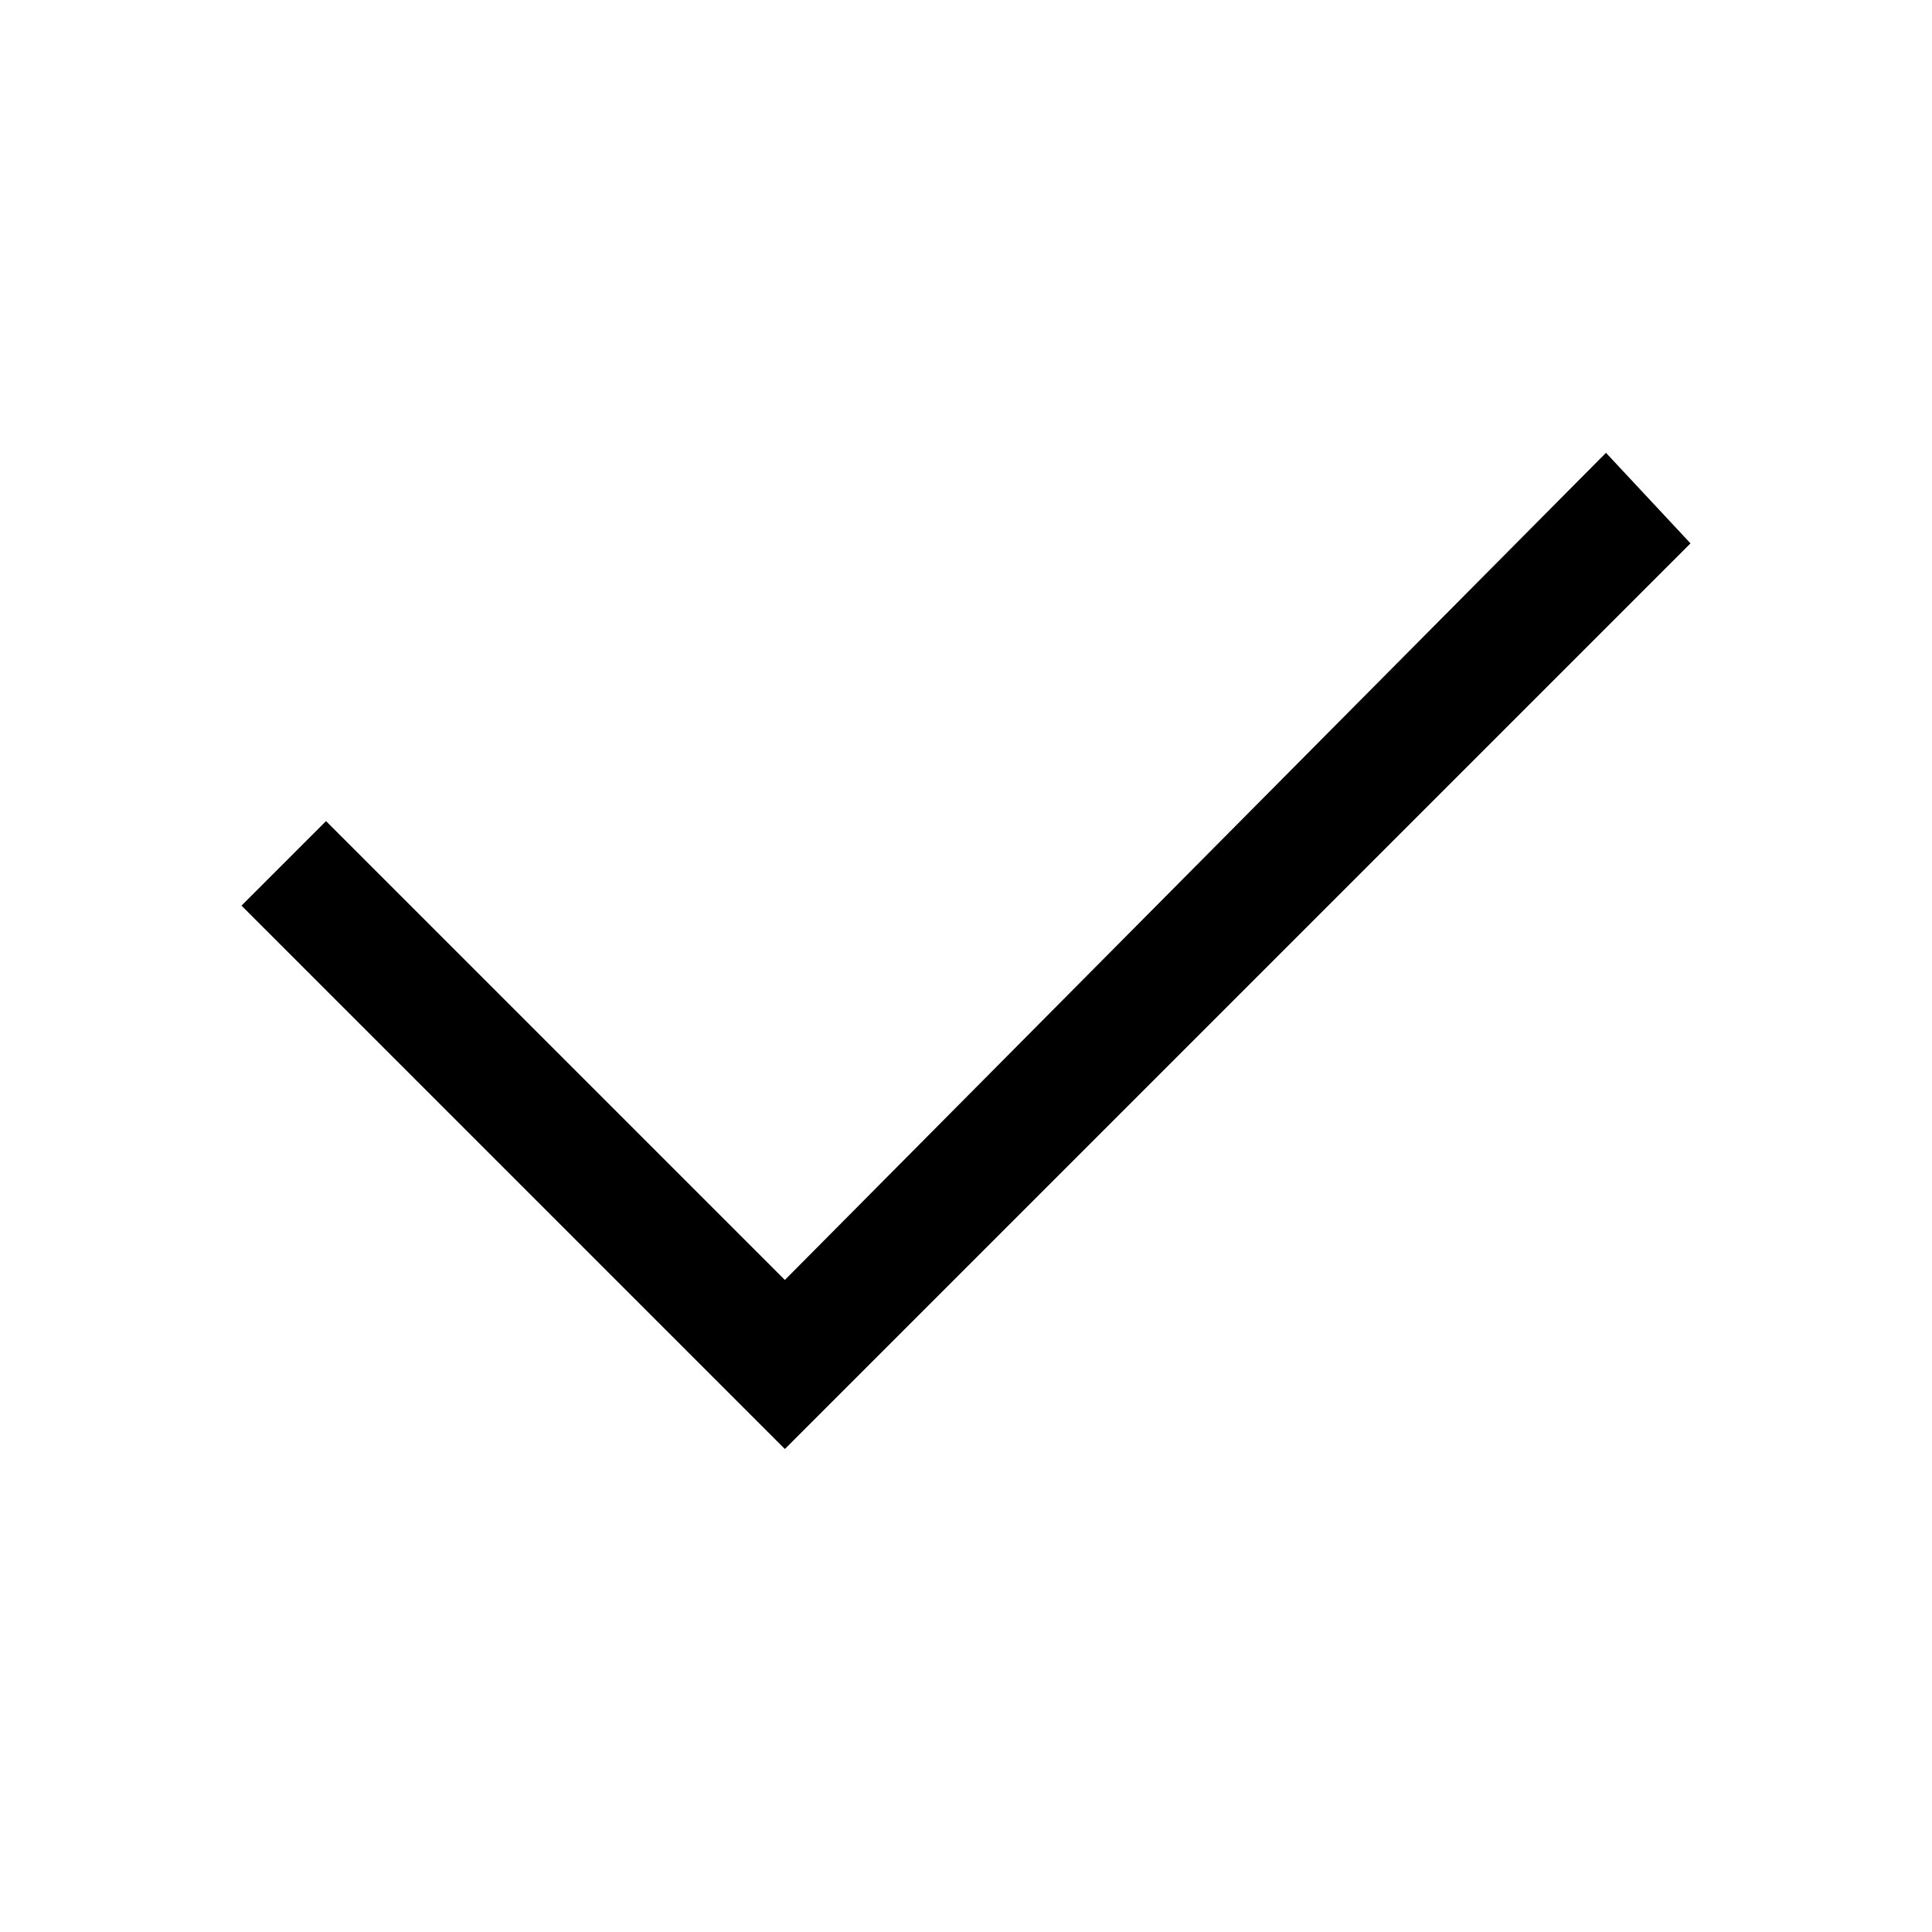
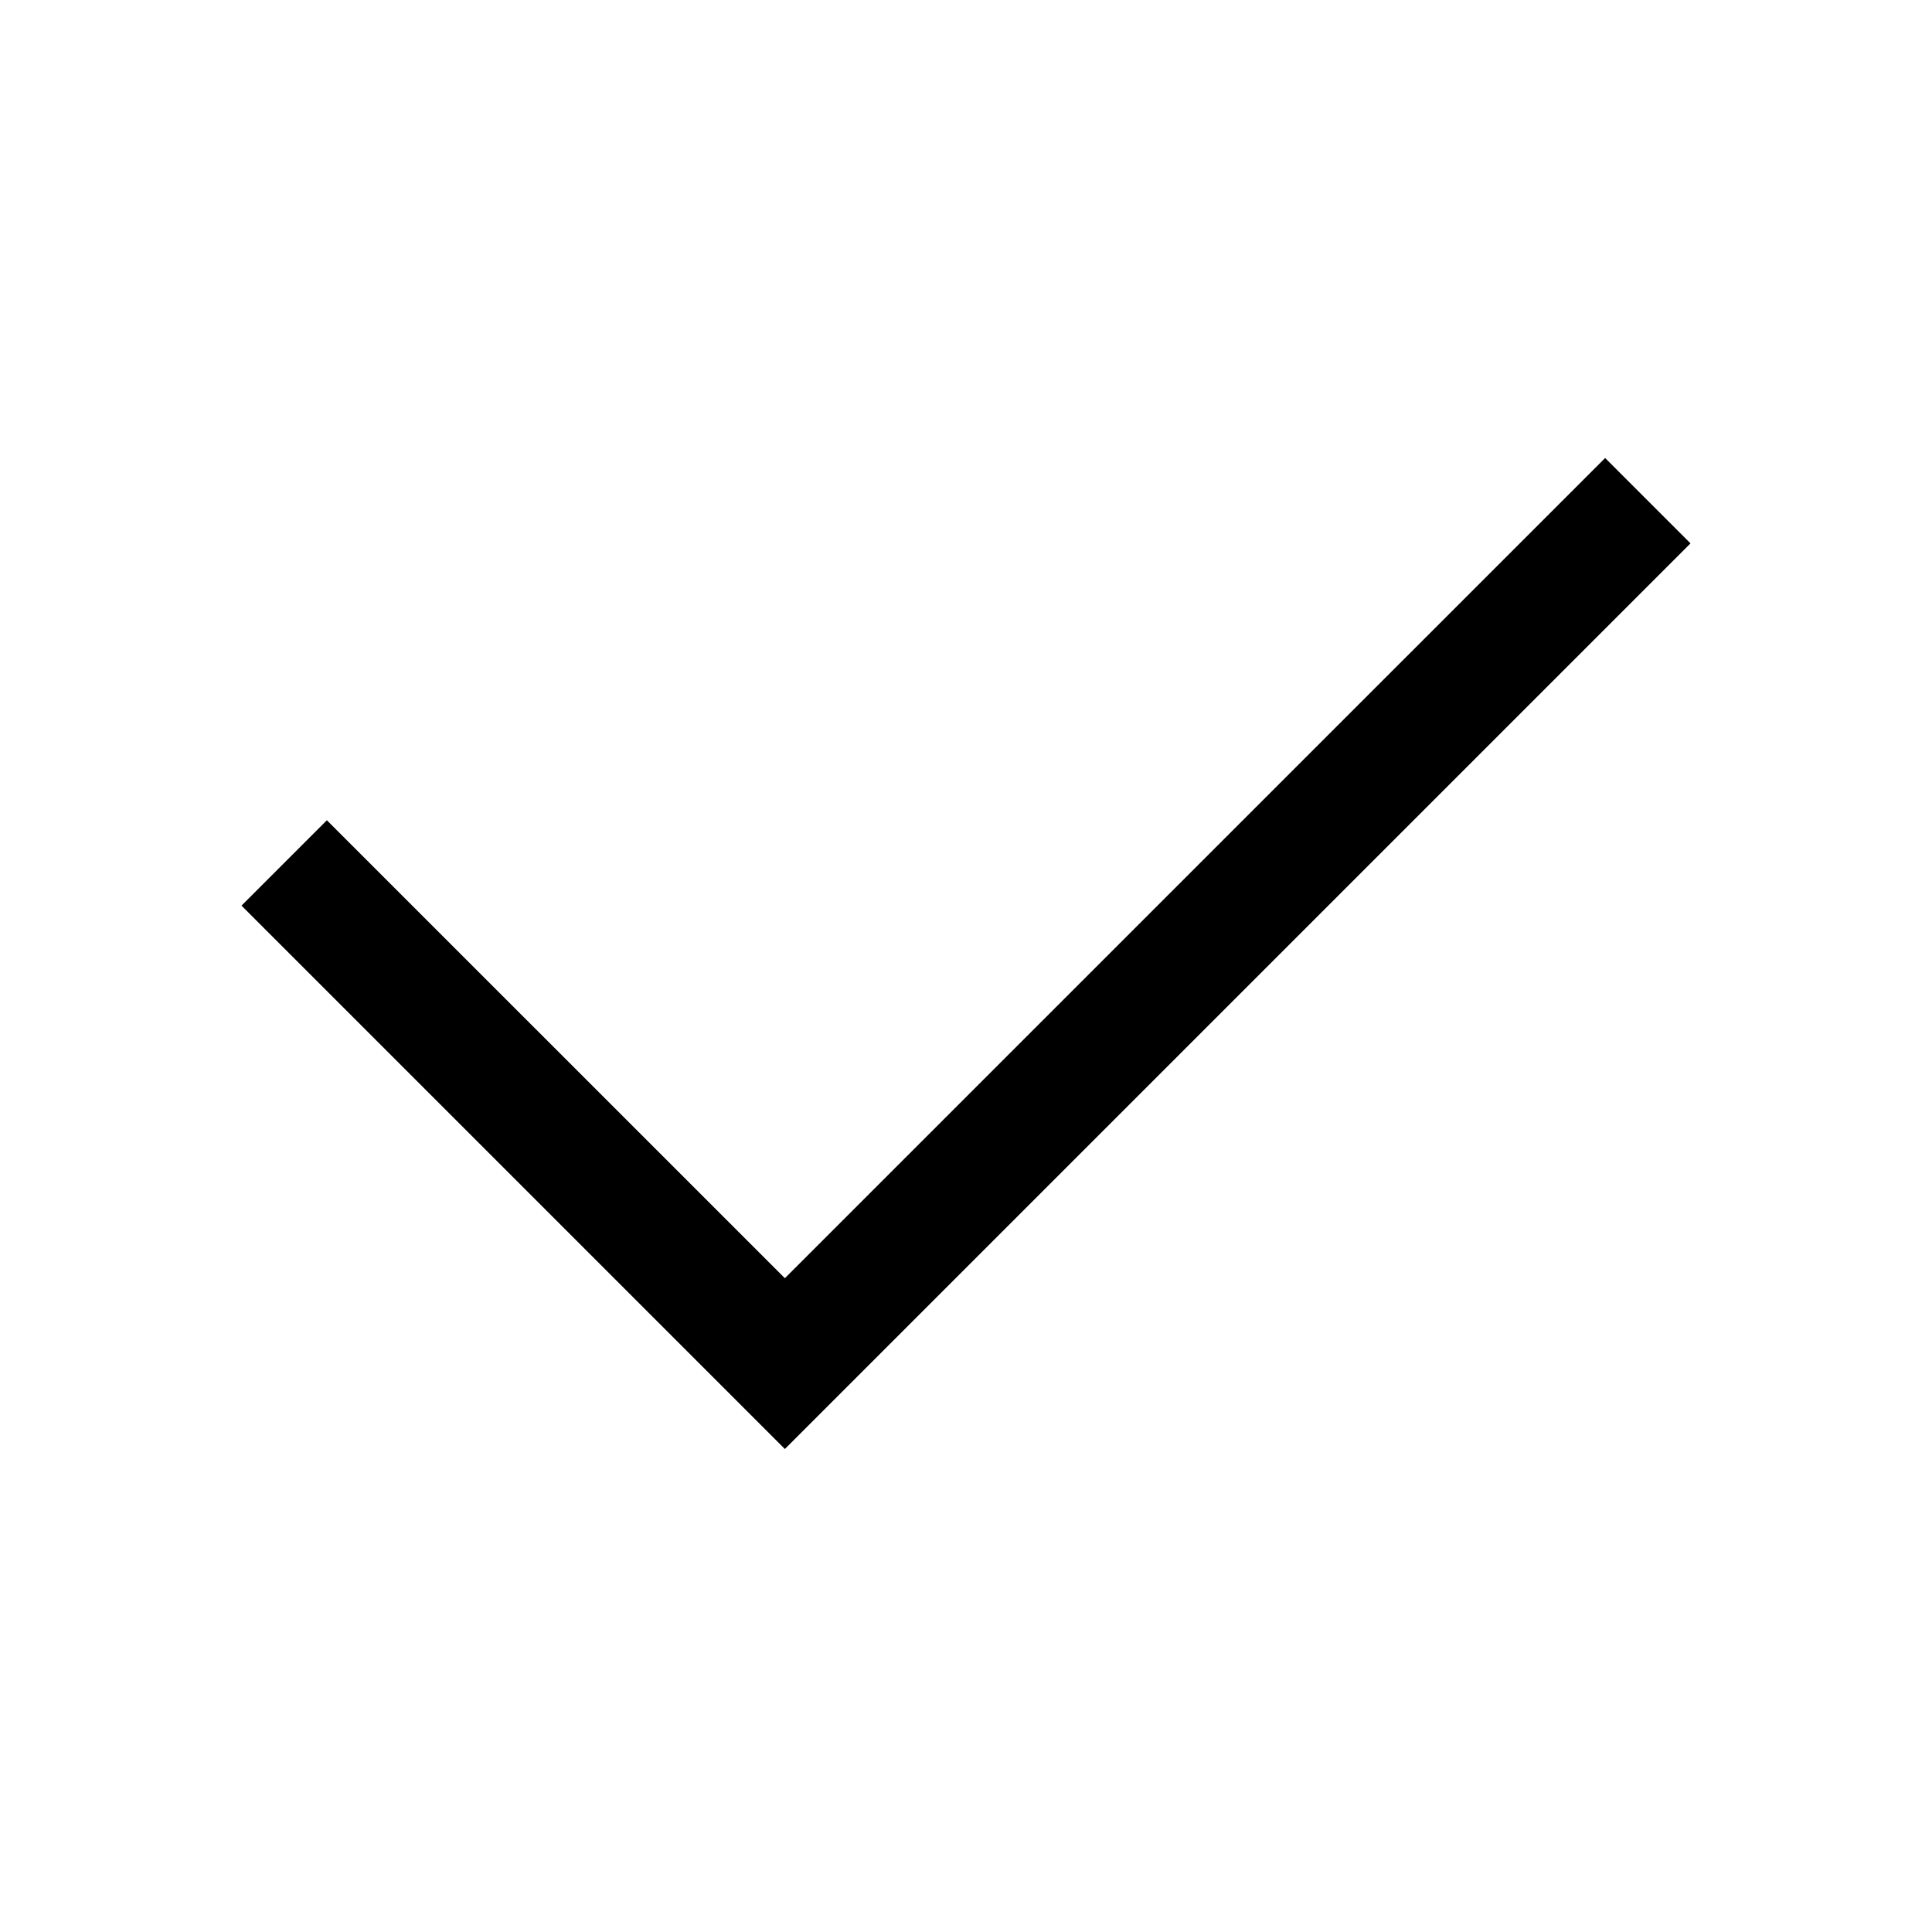
<svg xmlns="http://www.w3.org/2000/svg" id="Layer_1" data-name="Layer 1" width="32" height="32" viewBox="0 0 32 32">
  <defs>
    <style>
      .cls-1 {
        fill: none;
      }
    </style>
  </defs>
-   <polygon points="13 21.2 5.4 13.6 4 15 13 24 28 9 26.6 7.5 13 21.2" />
+   <polygon points="13 24 4 15 5.414 13.586 13 21.171 26.586 7.586 28 9 13 24" />
  <rect id="_Transparent_Rectangle_" data-name="&lt;Transparent Rectangle&gt;" class="cls-1" width="32" height="32" />
</svg>
